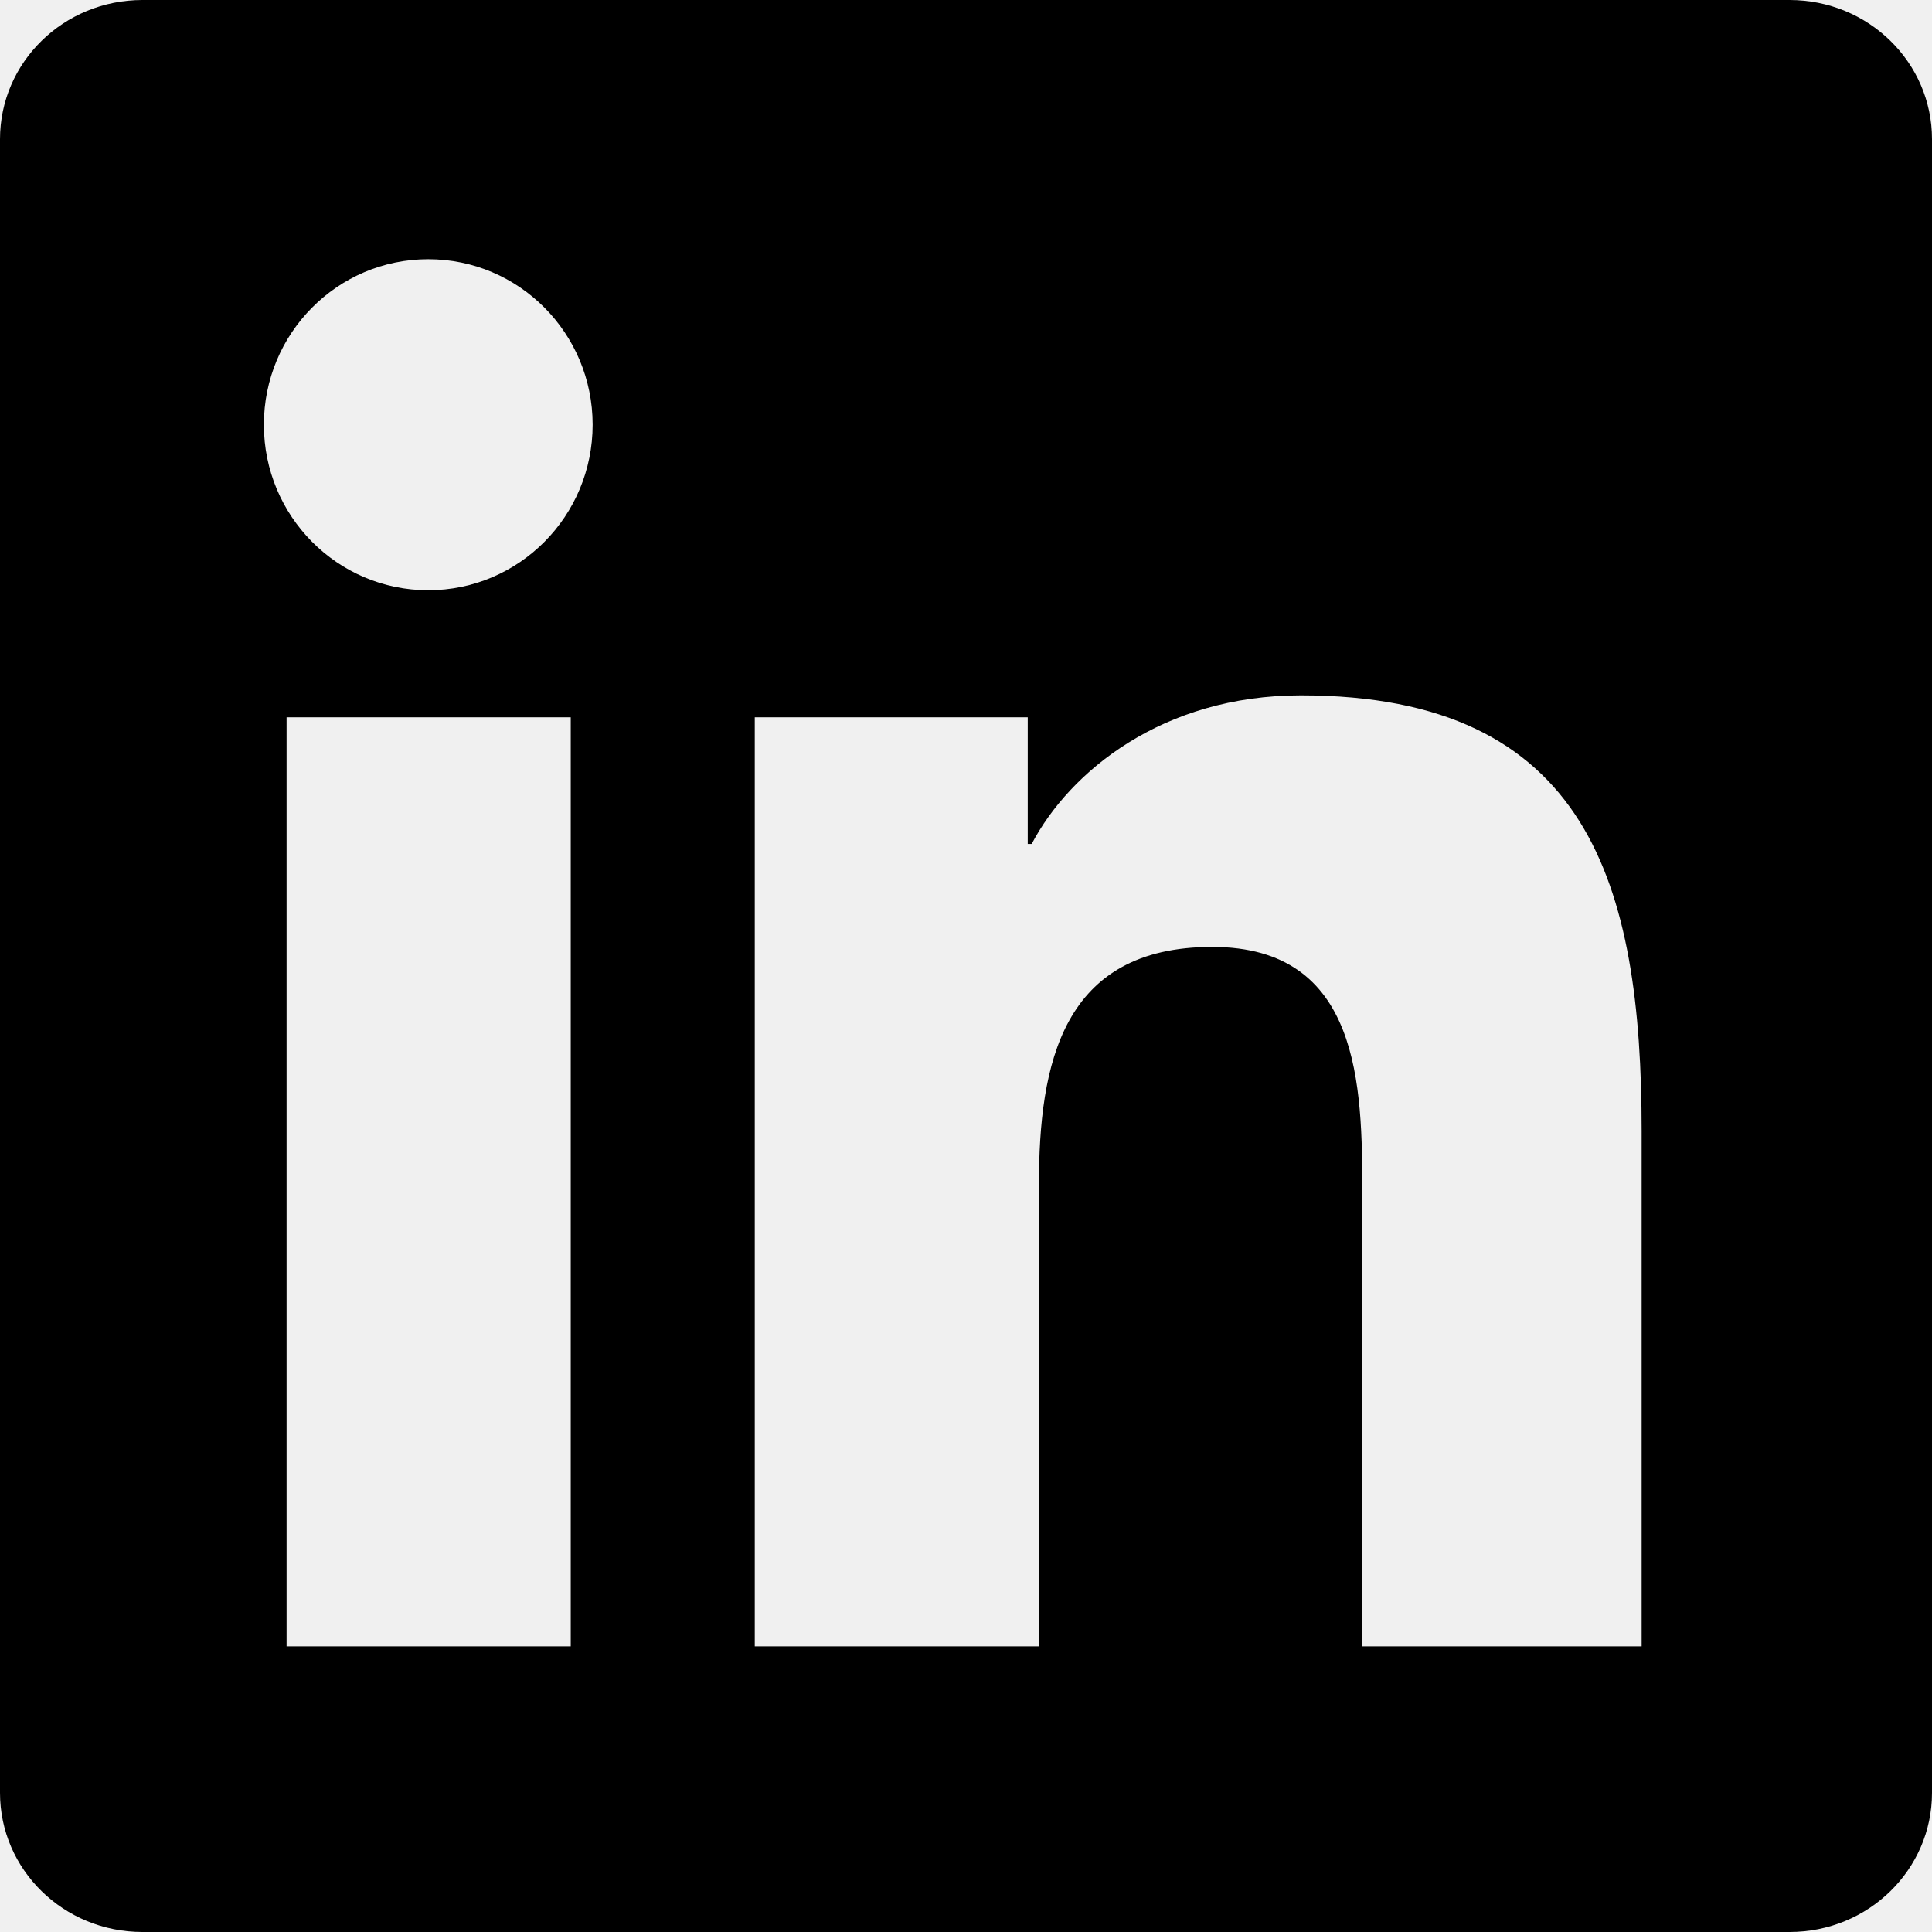
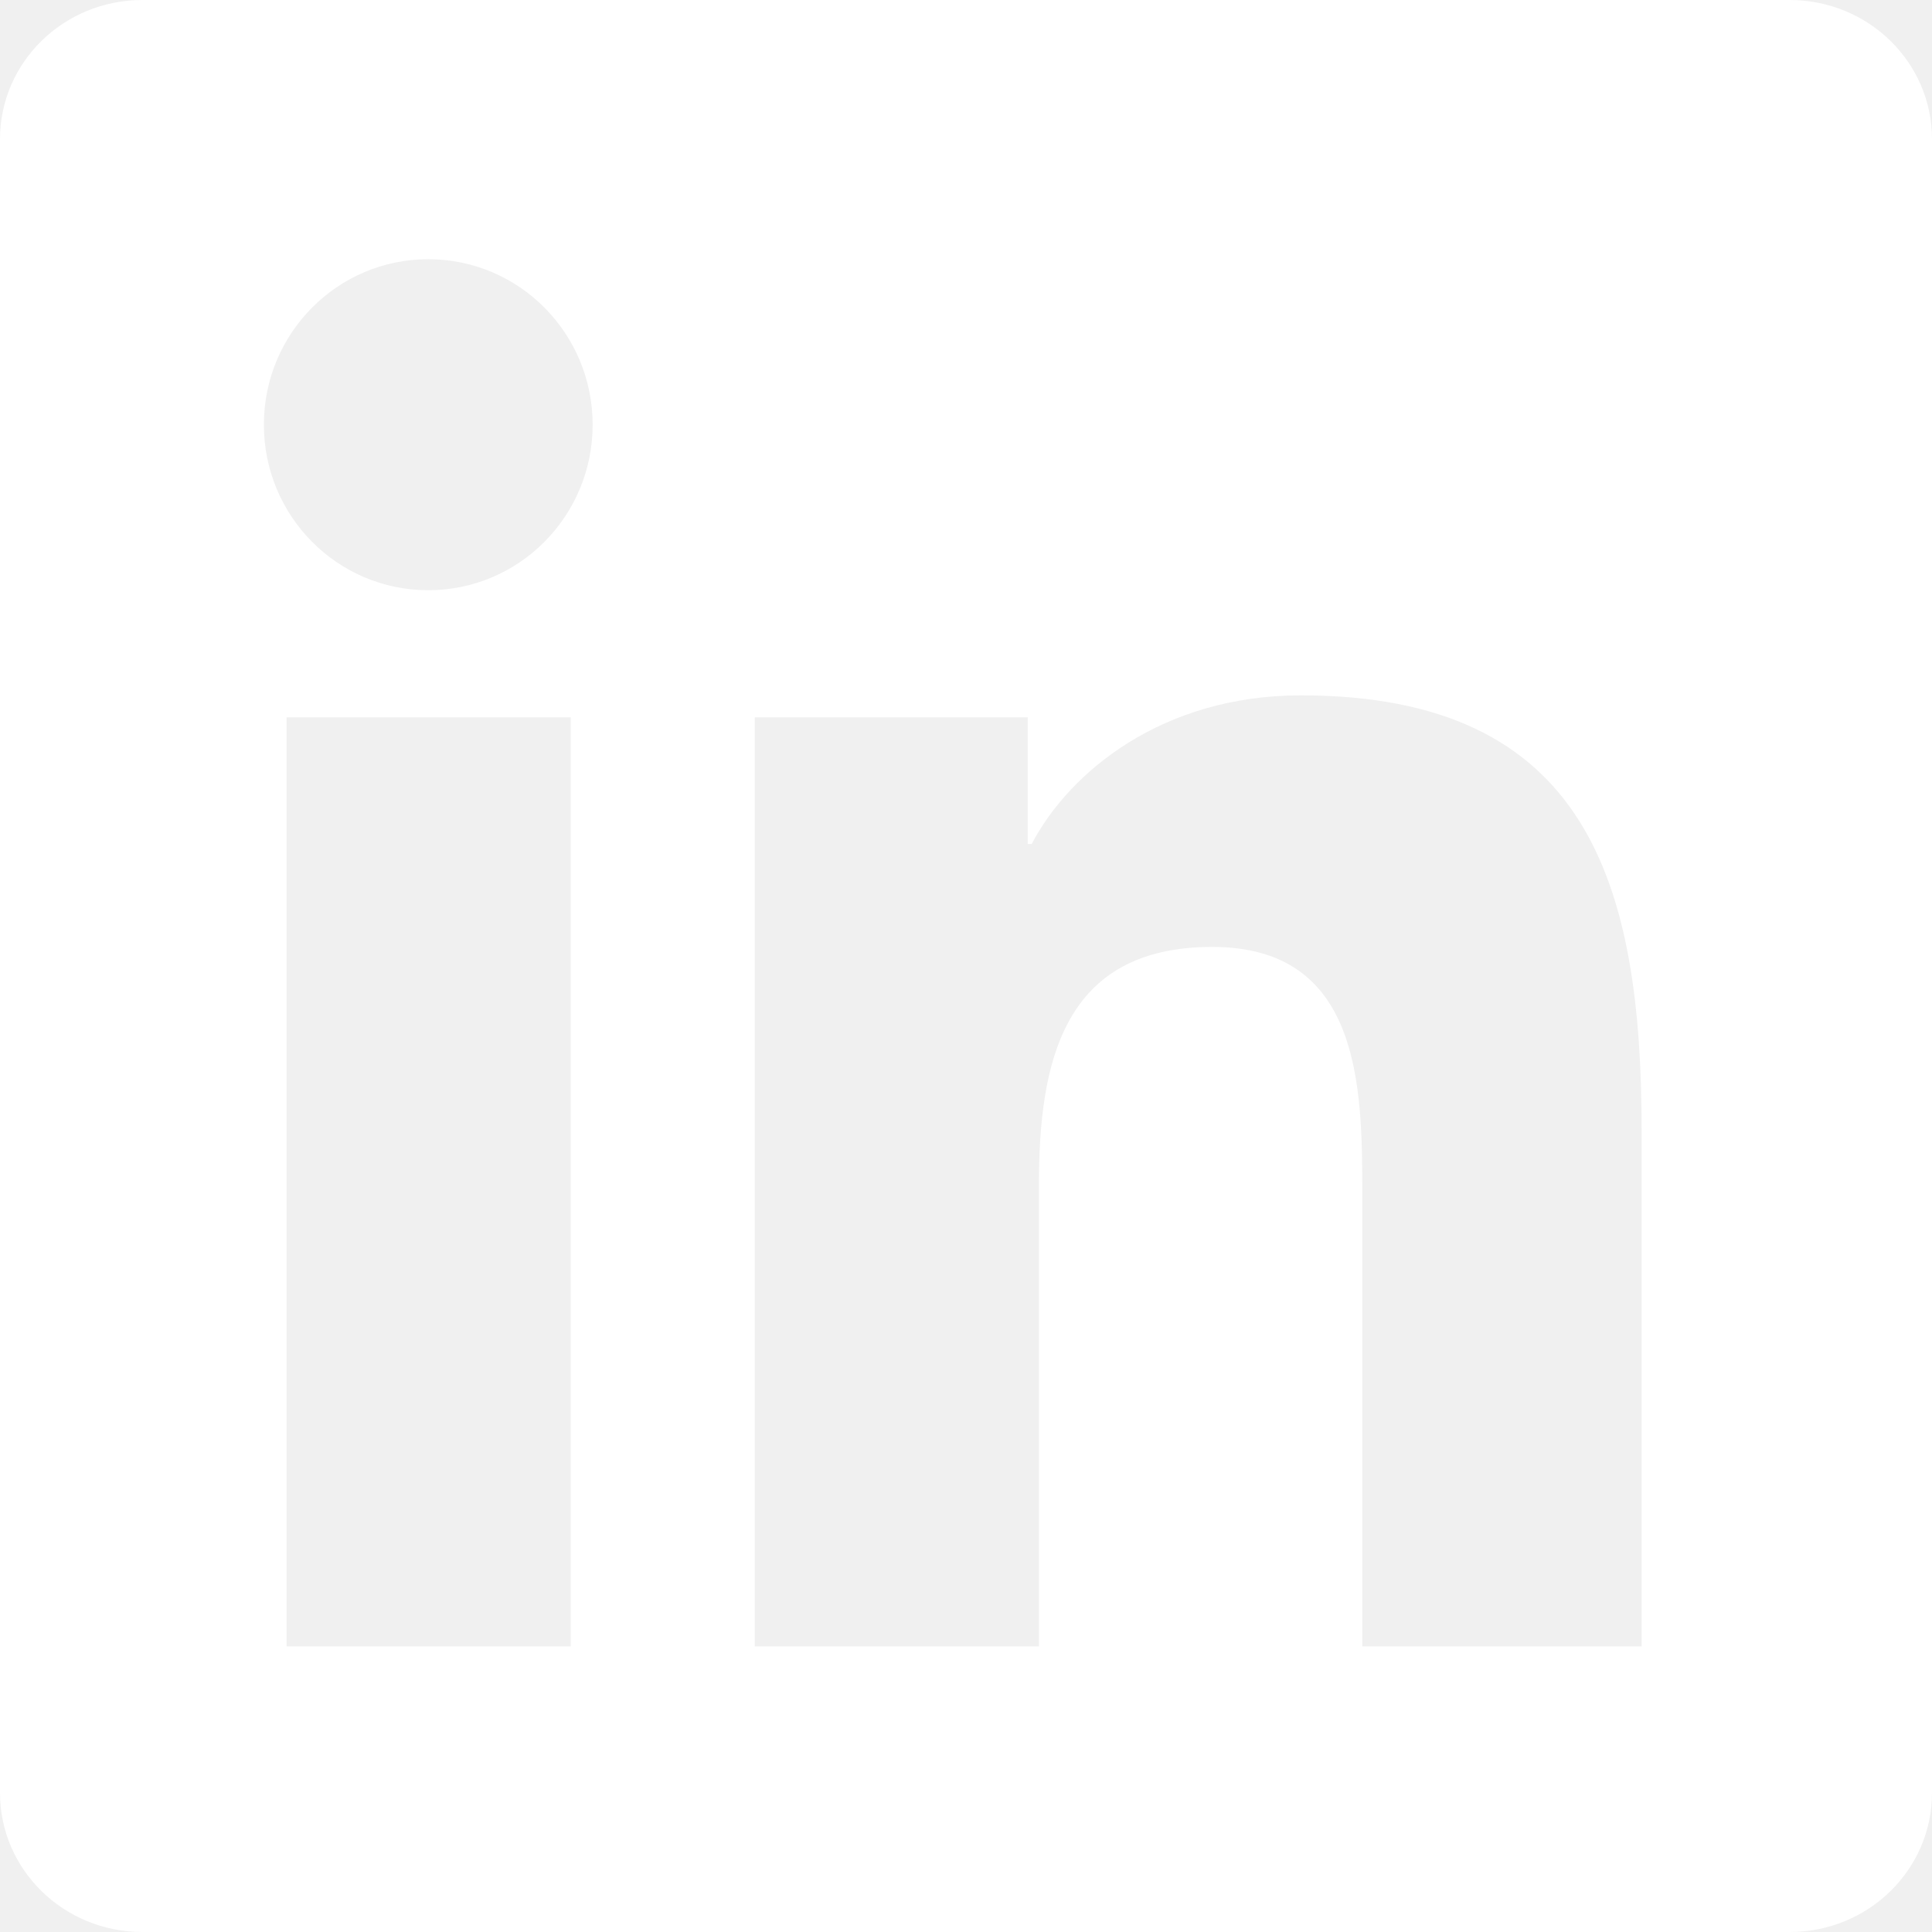
- <svg xmlns="http://www.w3.org/2000/svg" viewBox="0 0 24 24" fill="currentColor" class="w-8 h-8 text-blue-700">
-   <path d="M22.23 0H1.77C.79 0 0 .774 0 1.729v20.542C0 23.226.79 24 1.77 24h20.461C23.21 24 24 23.226 24 22.271V1.729C24 .774 23.21 0 22.23 0zM7.09 20.452H3.56V8.911h3.53v11.541zm-1.77-13.12c-1.13 0-2.042-.922-2.042-2.056 0-1.134.912-2.056 2.042-2.056s2.042.922 2.042 2.056c0 1.134-.912 2.056-2.042 2.056zM20.452 20.452h-3.529v-5.624c0-1.34-.022-3.065-1.865-3.065-1.865 0-2.152 1.454-2.152 2.957v5.732h-3.53V8.911h3.391v1.573h.049c.472-.898 1.624-1.846 3.344-1.846 3.575 0 4.233 2.353 4.233 5.411v6.403z" />
+ <svg xmlns="http://www.w3.org/2000/svg" viewBox="0 0 24 24" fill="white" class="w-8 h-8 ">
+   <path fill="white" d="M22.23 0H1.77C.79 0 0 .774 0 1.729v20.542C0 23.226.79 24 1.77 24h20.461C23.21 24 24 23.226 24 22.271V1.729C24 .774 23.21 0 22.23 0zM7.09 20.452H3.56V8.911h3.53v11.541zm-1.77-13.12c-1.13 0-2.042-.922-2.042-2.056 0-1.134.912-2.056 2.042-2.056s2.042.922 2.042 2.056c0 1.134-.912 2.056-2.042 2.056zM20.452 20.452h-3.529v-5.624c0-1.34-.022-3.065-1.865-3.065-1.865 0-2.152 1.454-2.152 2.957v5.732h-3.53V8.911h3.391v1.573h.049c.472-.898 1.624-1.846 3.344-1.846 3.575 0 4.233 2.353 4.233 5.411v6.403z" />
</svg>
